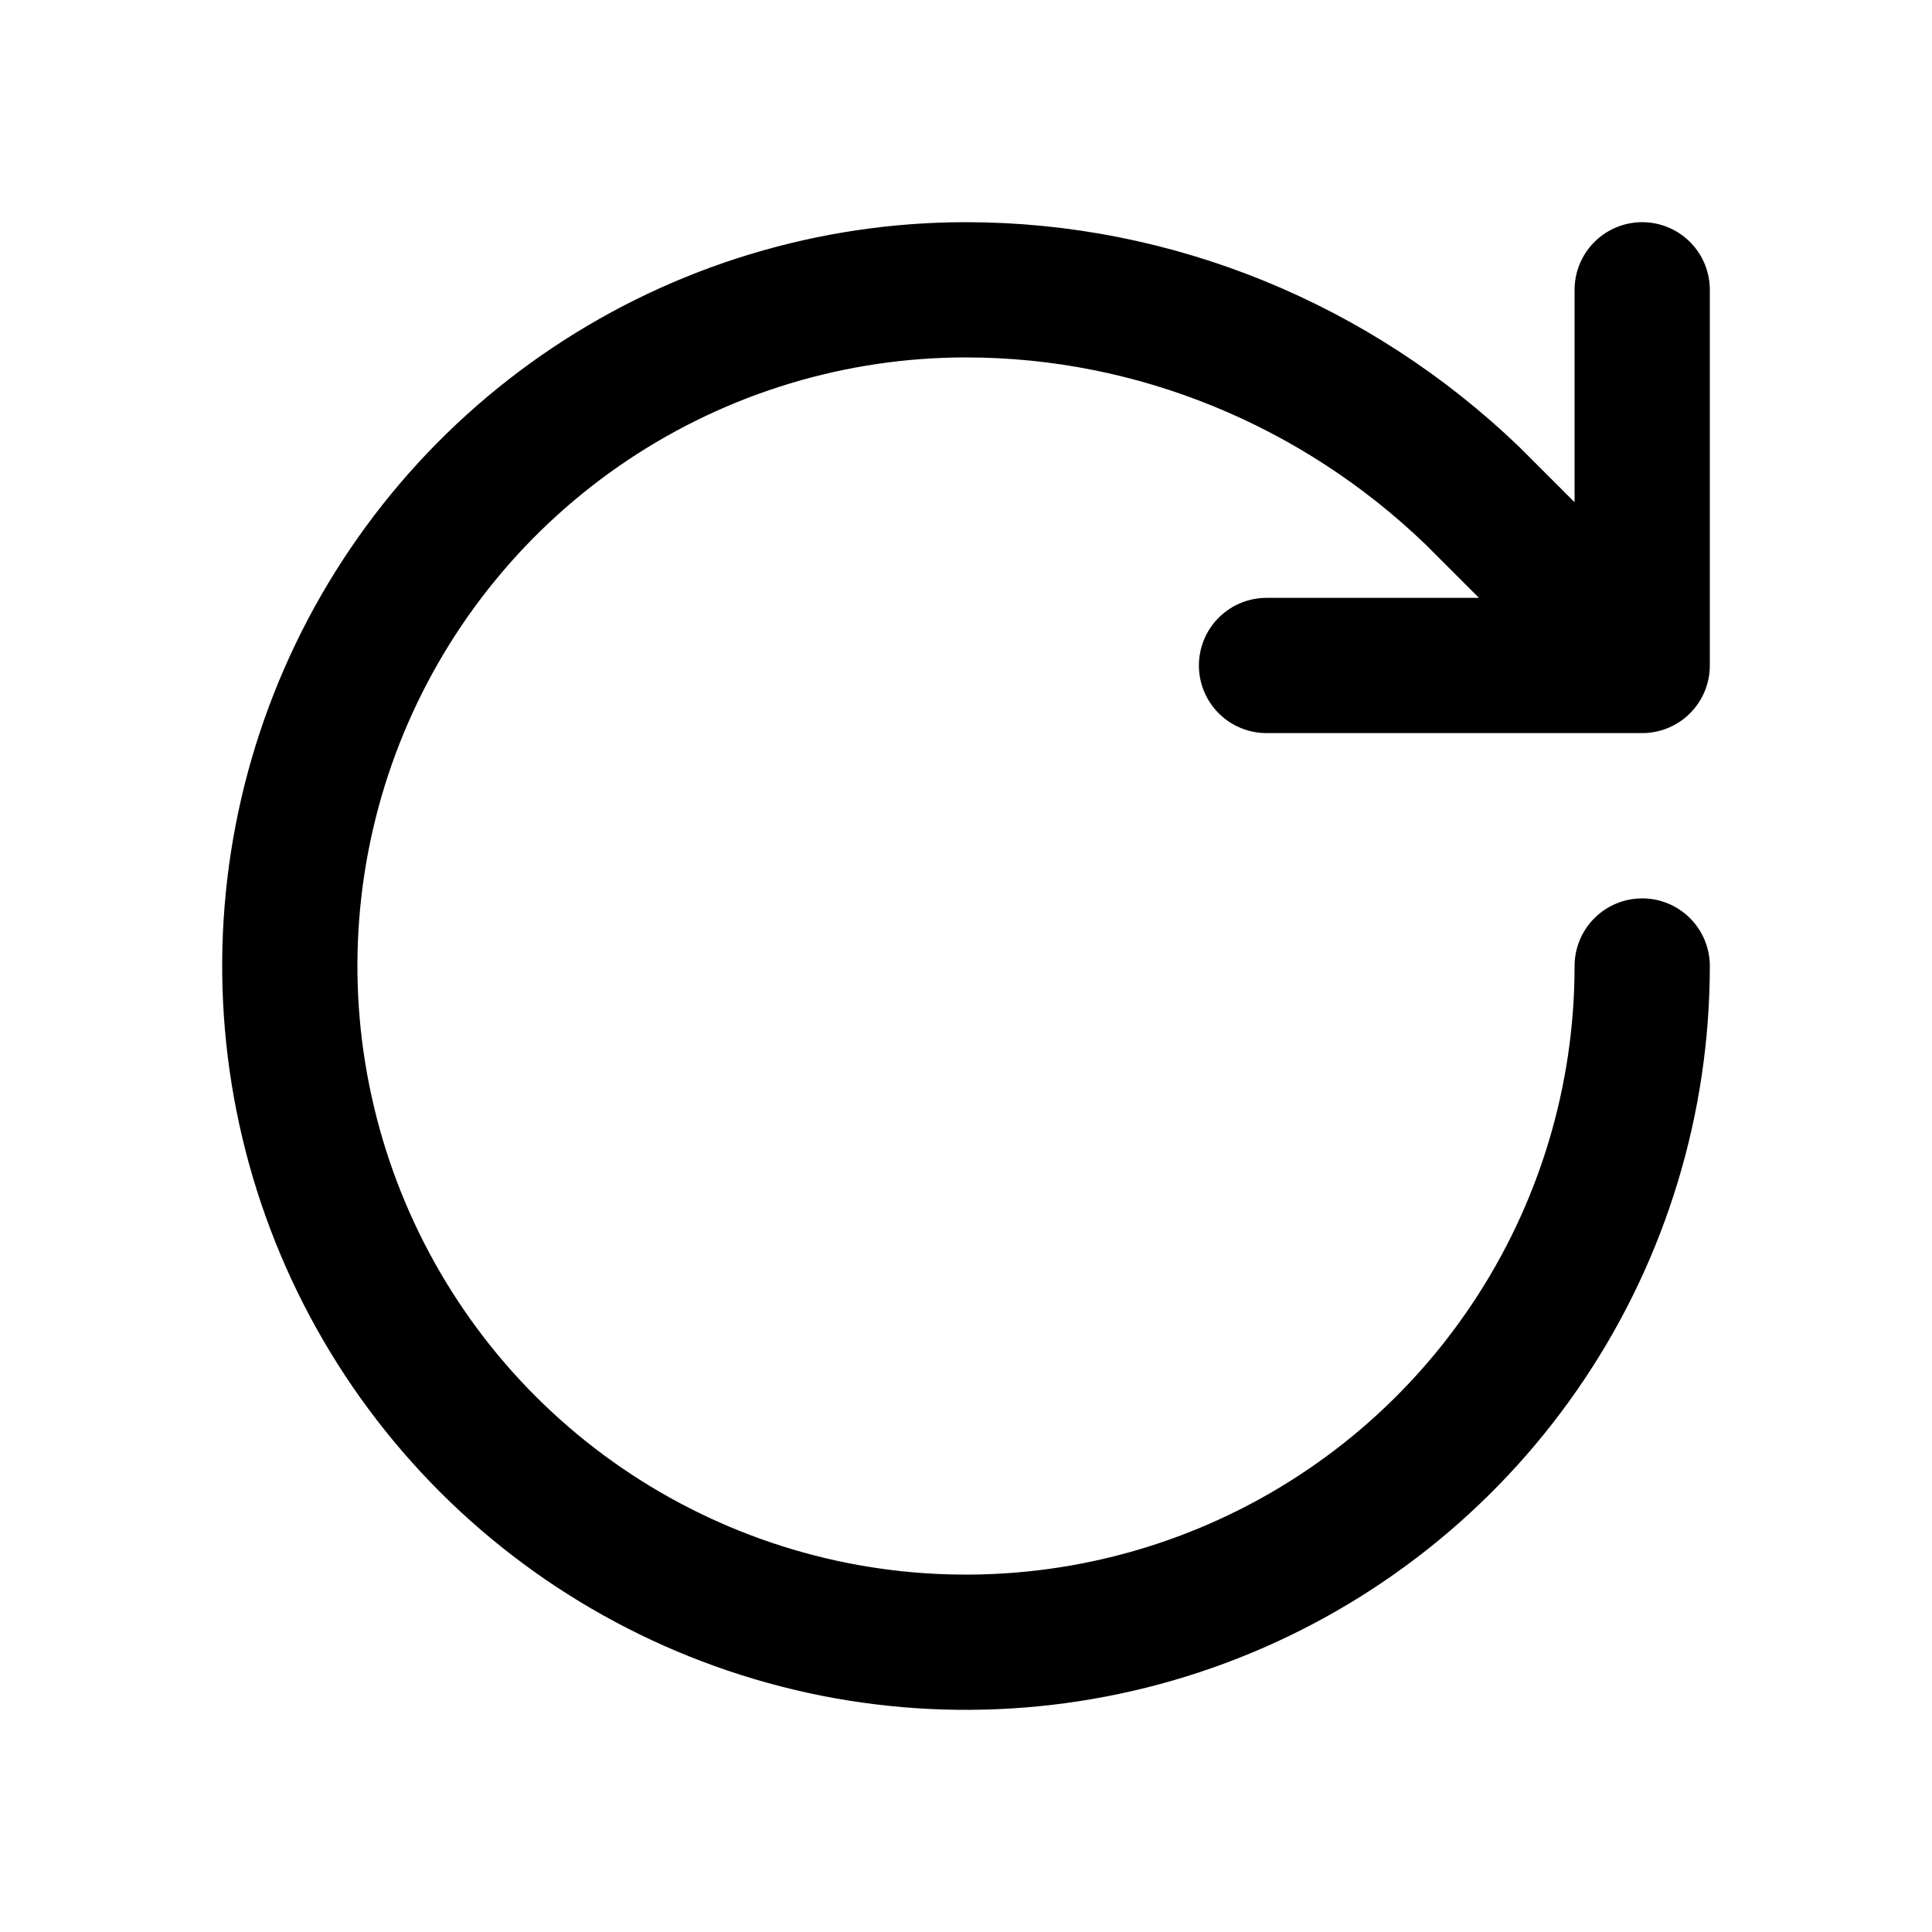
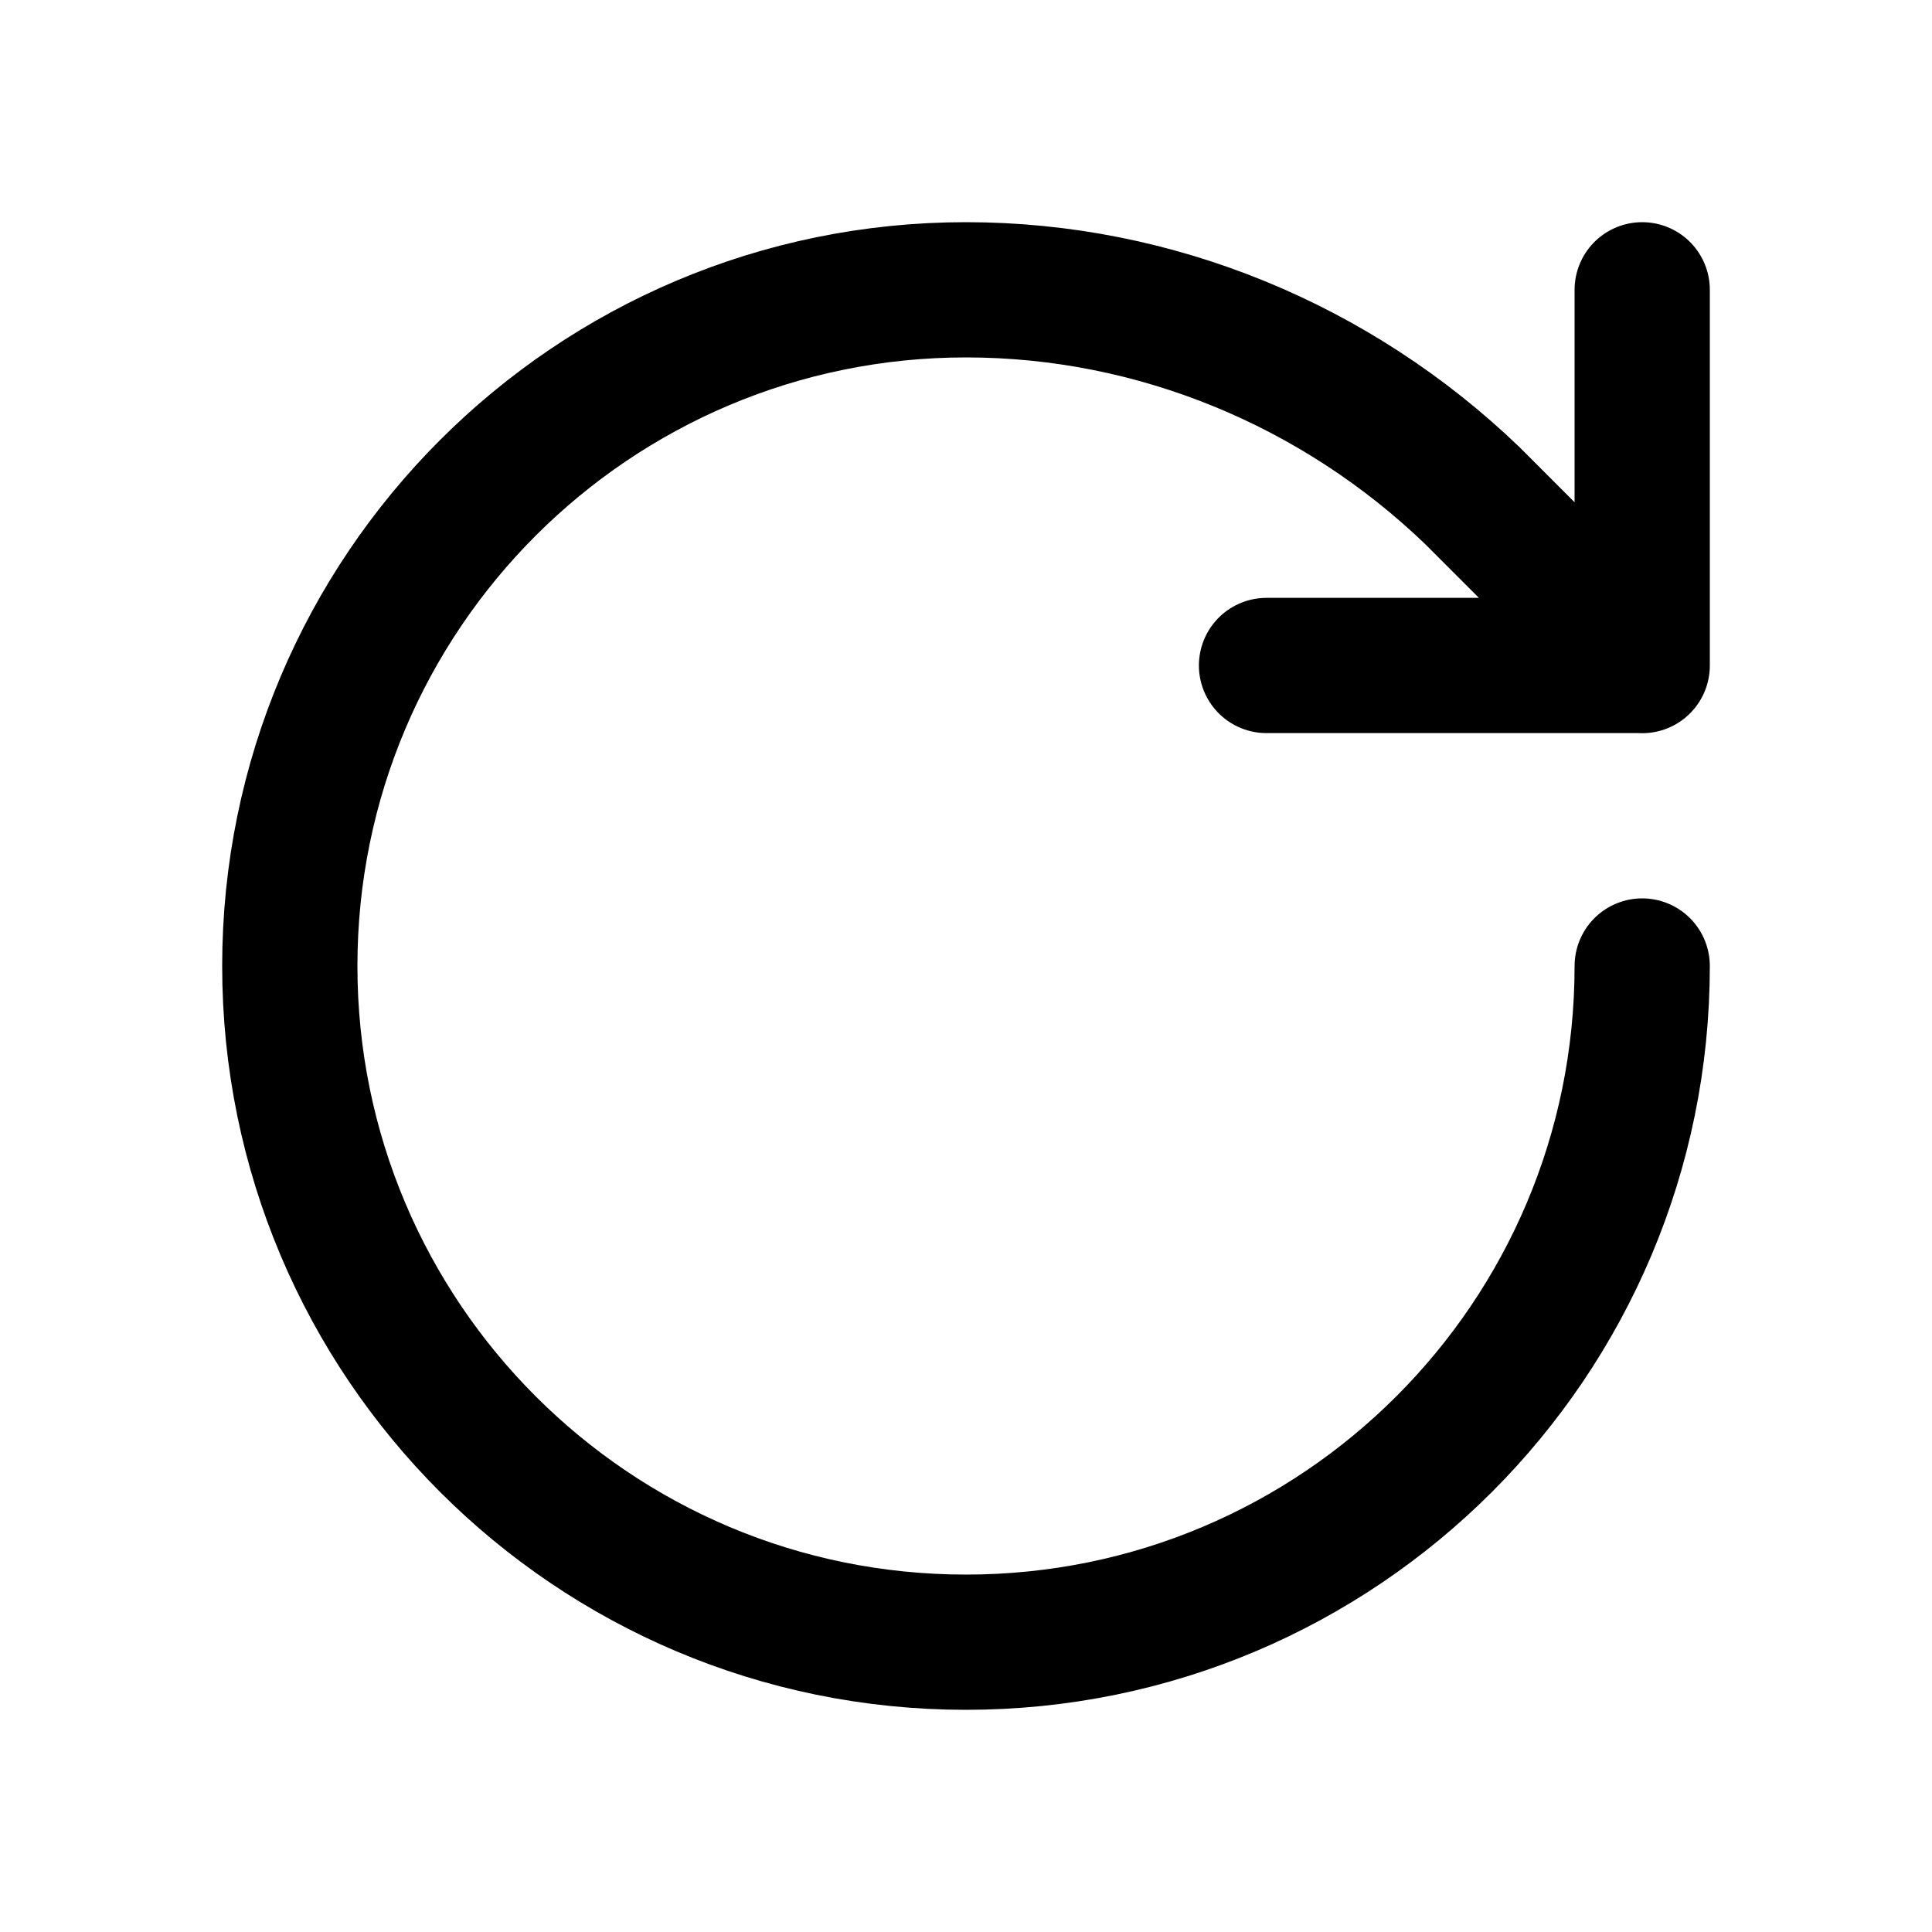
- <svg xmlns="http://www.w3.org/2000/svg" width="20" height="20" viewBox="0 0 20 20" fill="none">
-   <path d="M17 10C17 11.384 16.59 12.738 15.82 13.889C15.051 15.04 13.958 15.937 12.679 16.467C11.4 16.997 9.992 17.136 8.634 16.866C7.277 16.595 6.029 15.929 5.05 14.95C4.071 13.971 3.405 12.723 3.135 11.366C2.864 10.008 3.003 8.6 3.533 7.321C4.063 6.042 4.96 4.949 6.111 4.18C7.262 3.411 8.616 3 10 3C11.96 3 13.834 3.778 15.242 5.131L17 6.889M17 6.889V3M17 6.889H13.111" stroke="currentColor" stroke-width="1.4" stroke-linecap="round" stroke-linejoin="round" />
+ <svg xmlns="http://www.w3.org/2000/svg" width="20" height="20" fill="none" viewBox="0 0 20 20">
+   <path stroke="currentColor" stroke-linecap="round" stroke-linejoin="round" stroke-width="1.4" d="M17 10a7 7 0 1 1-7-7c1.96 0 3.834.778 5.242 2.131L17 6.89m0 0V3m0 3.889h-3.889" />
</svg>
